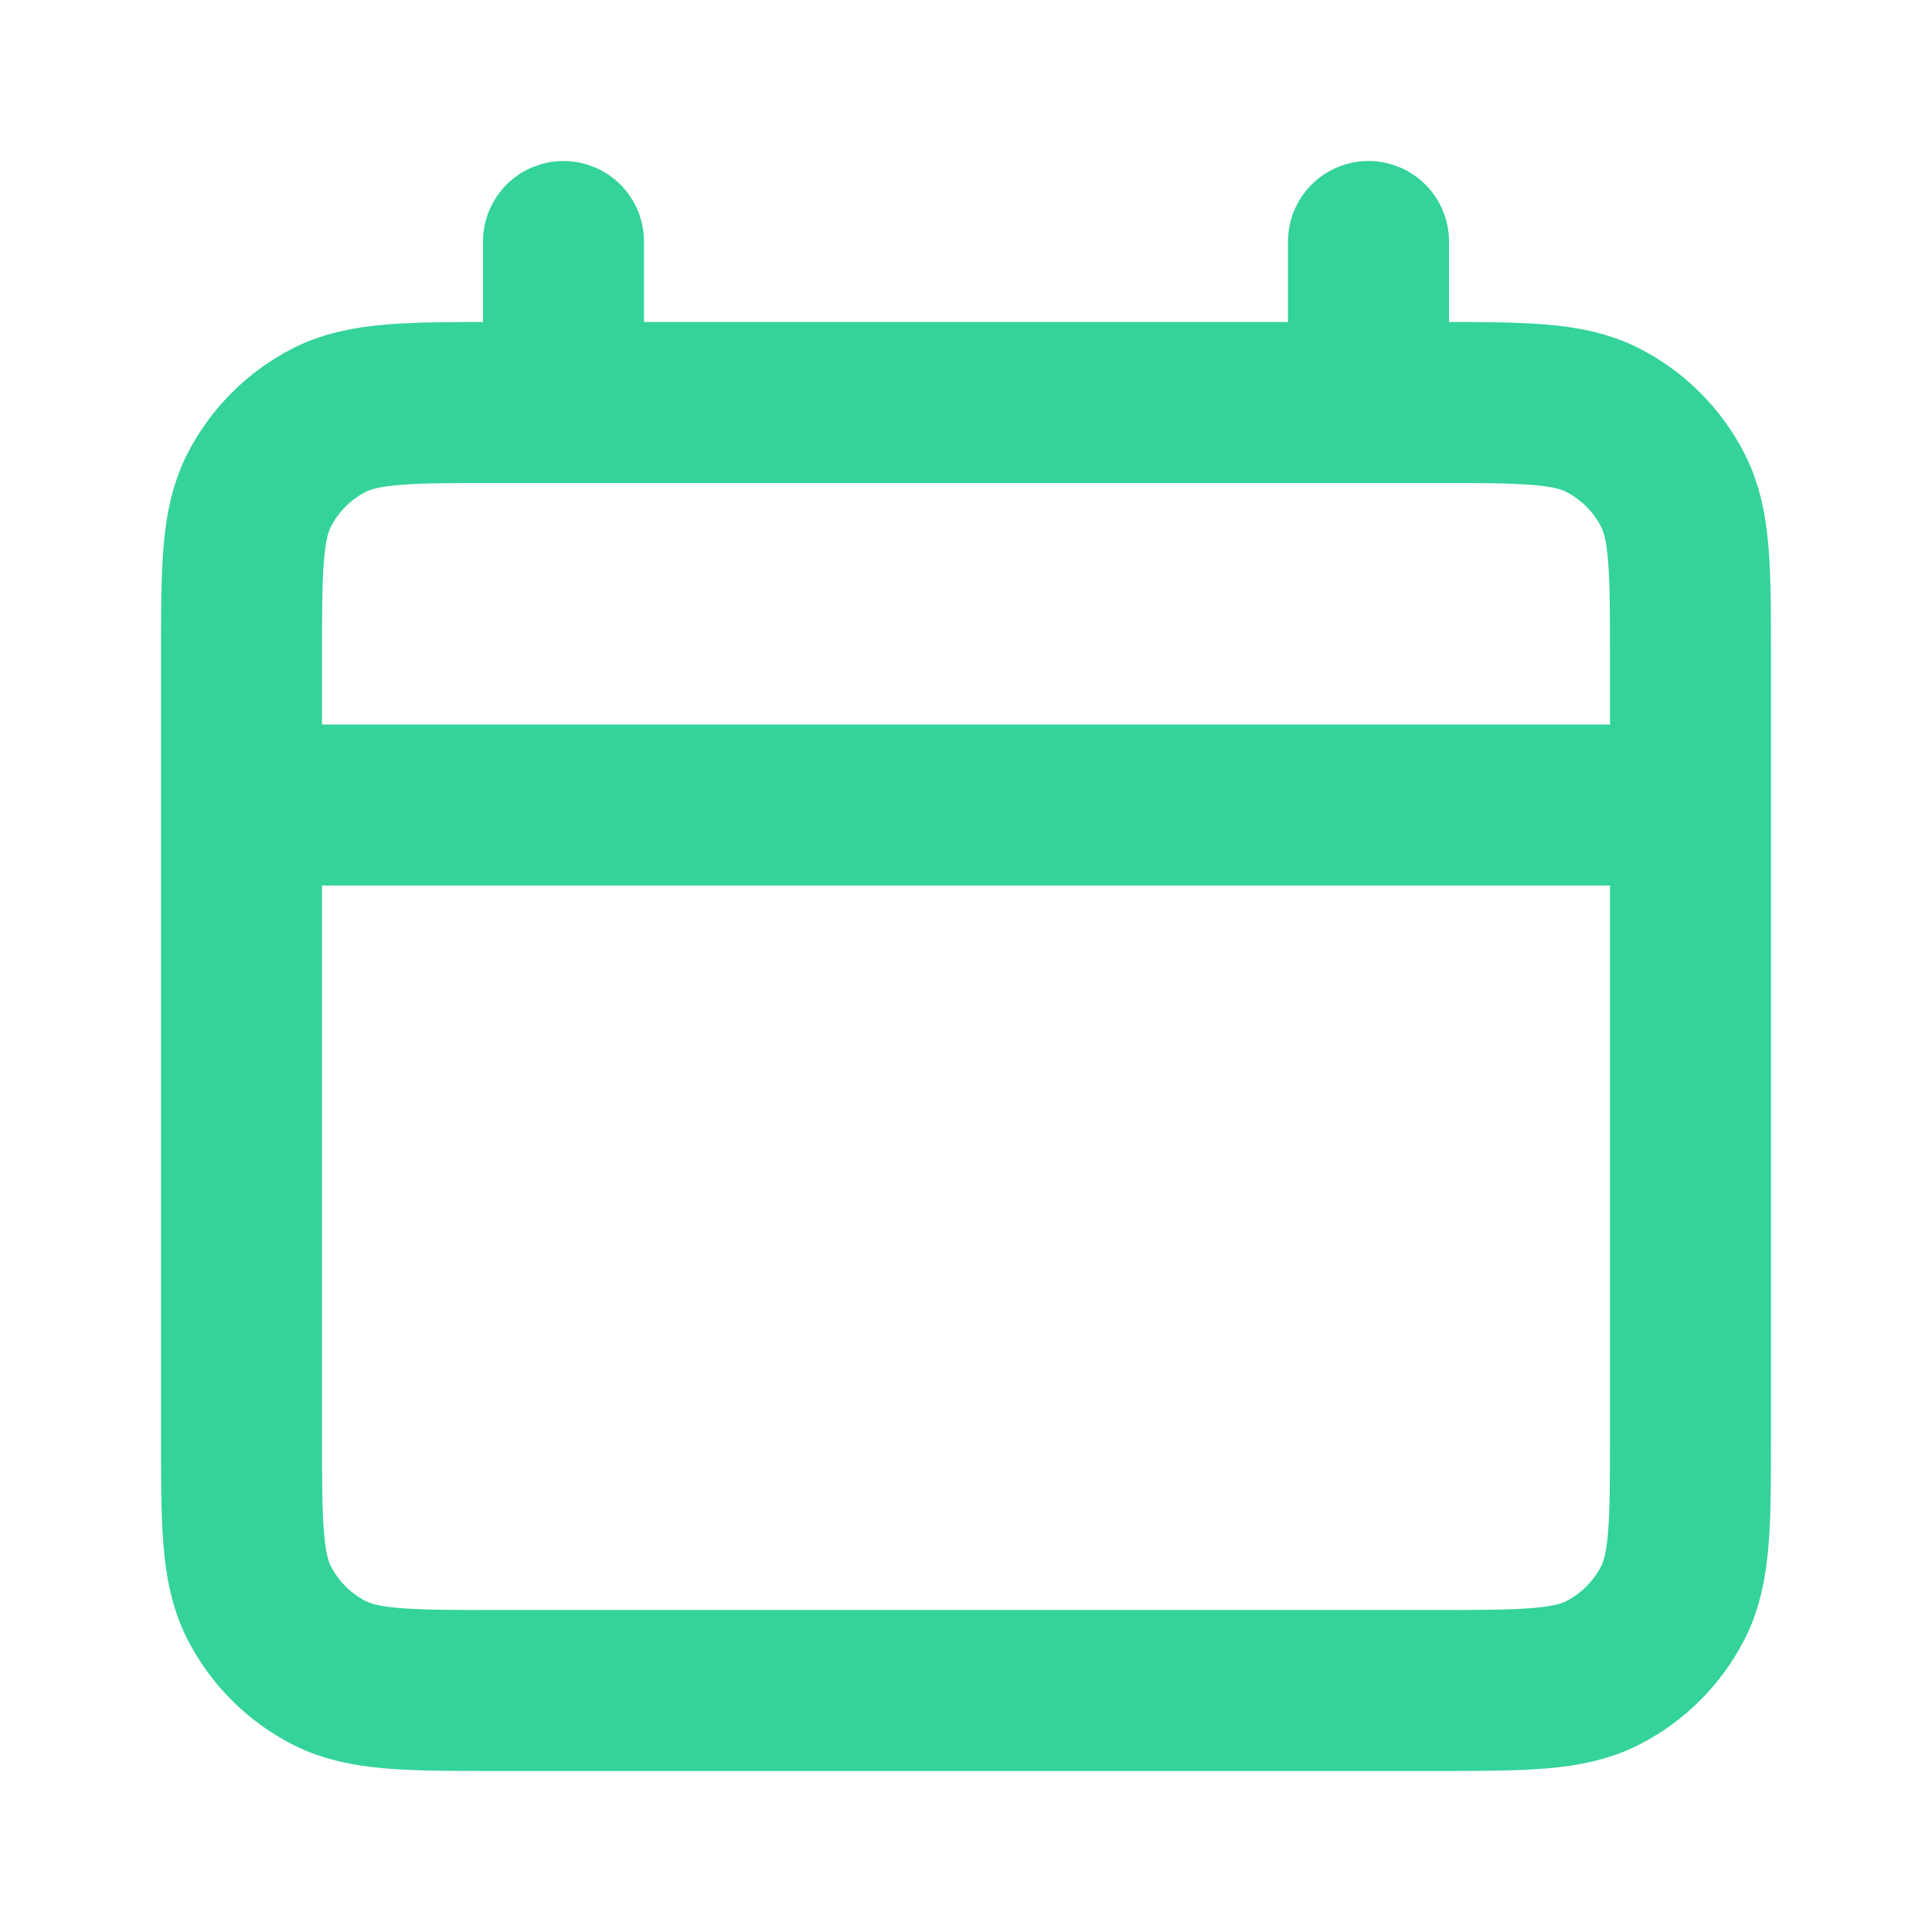
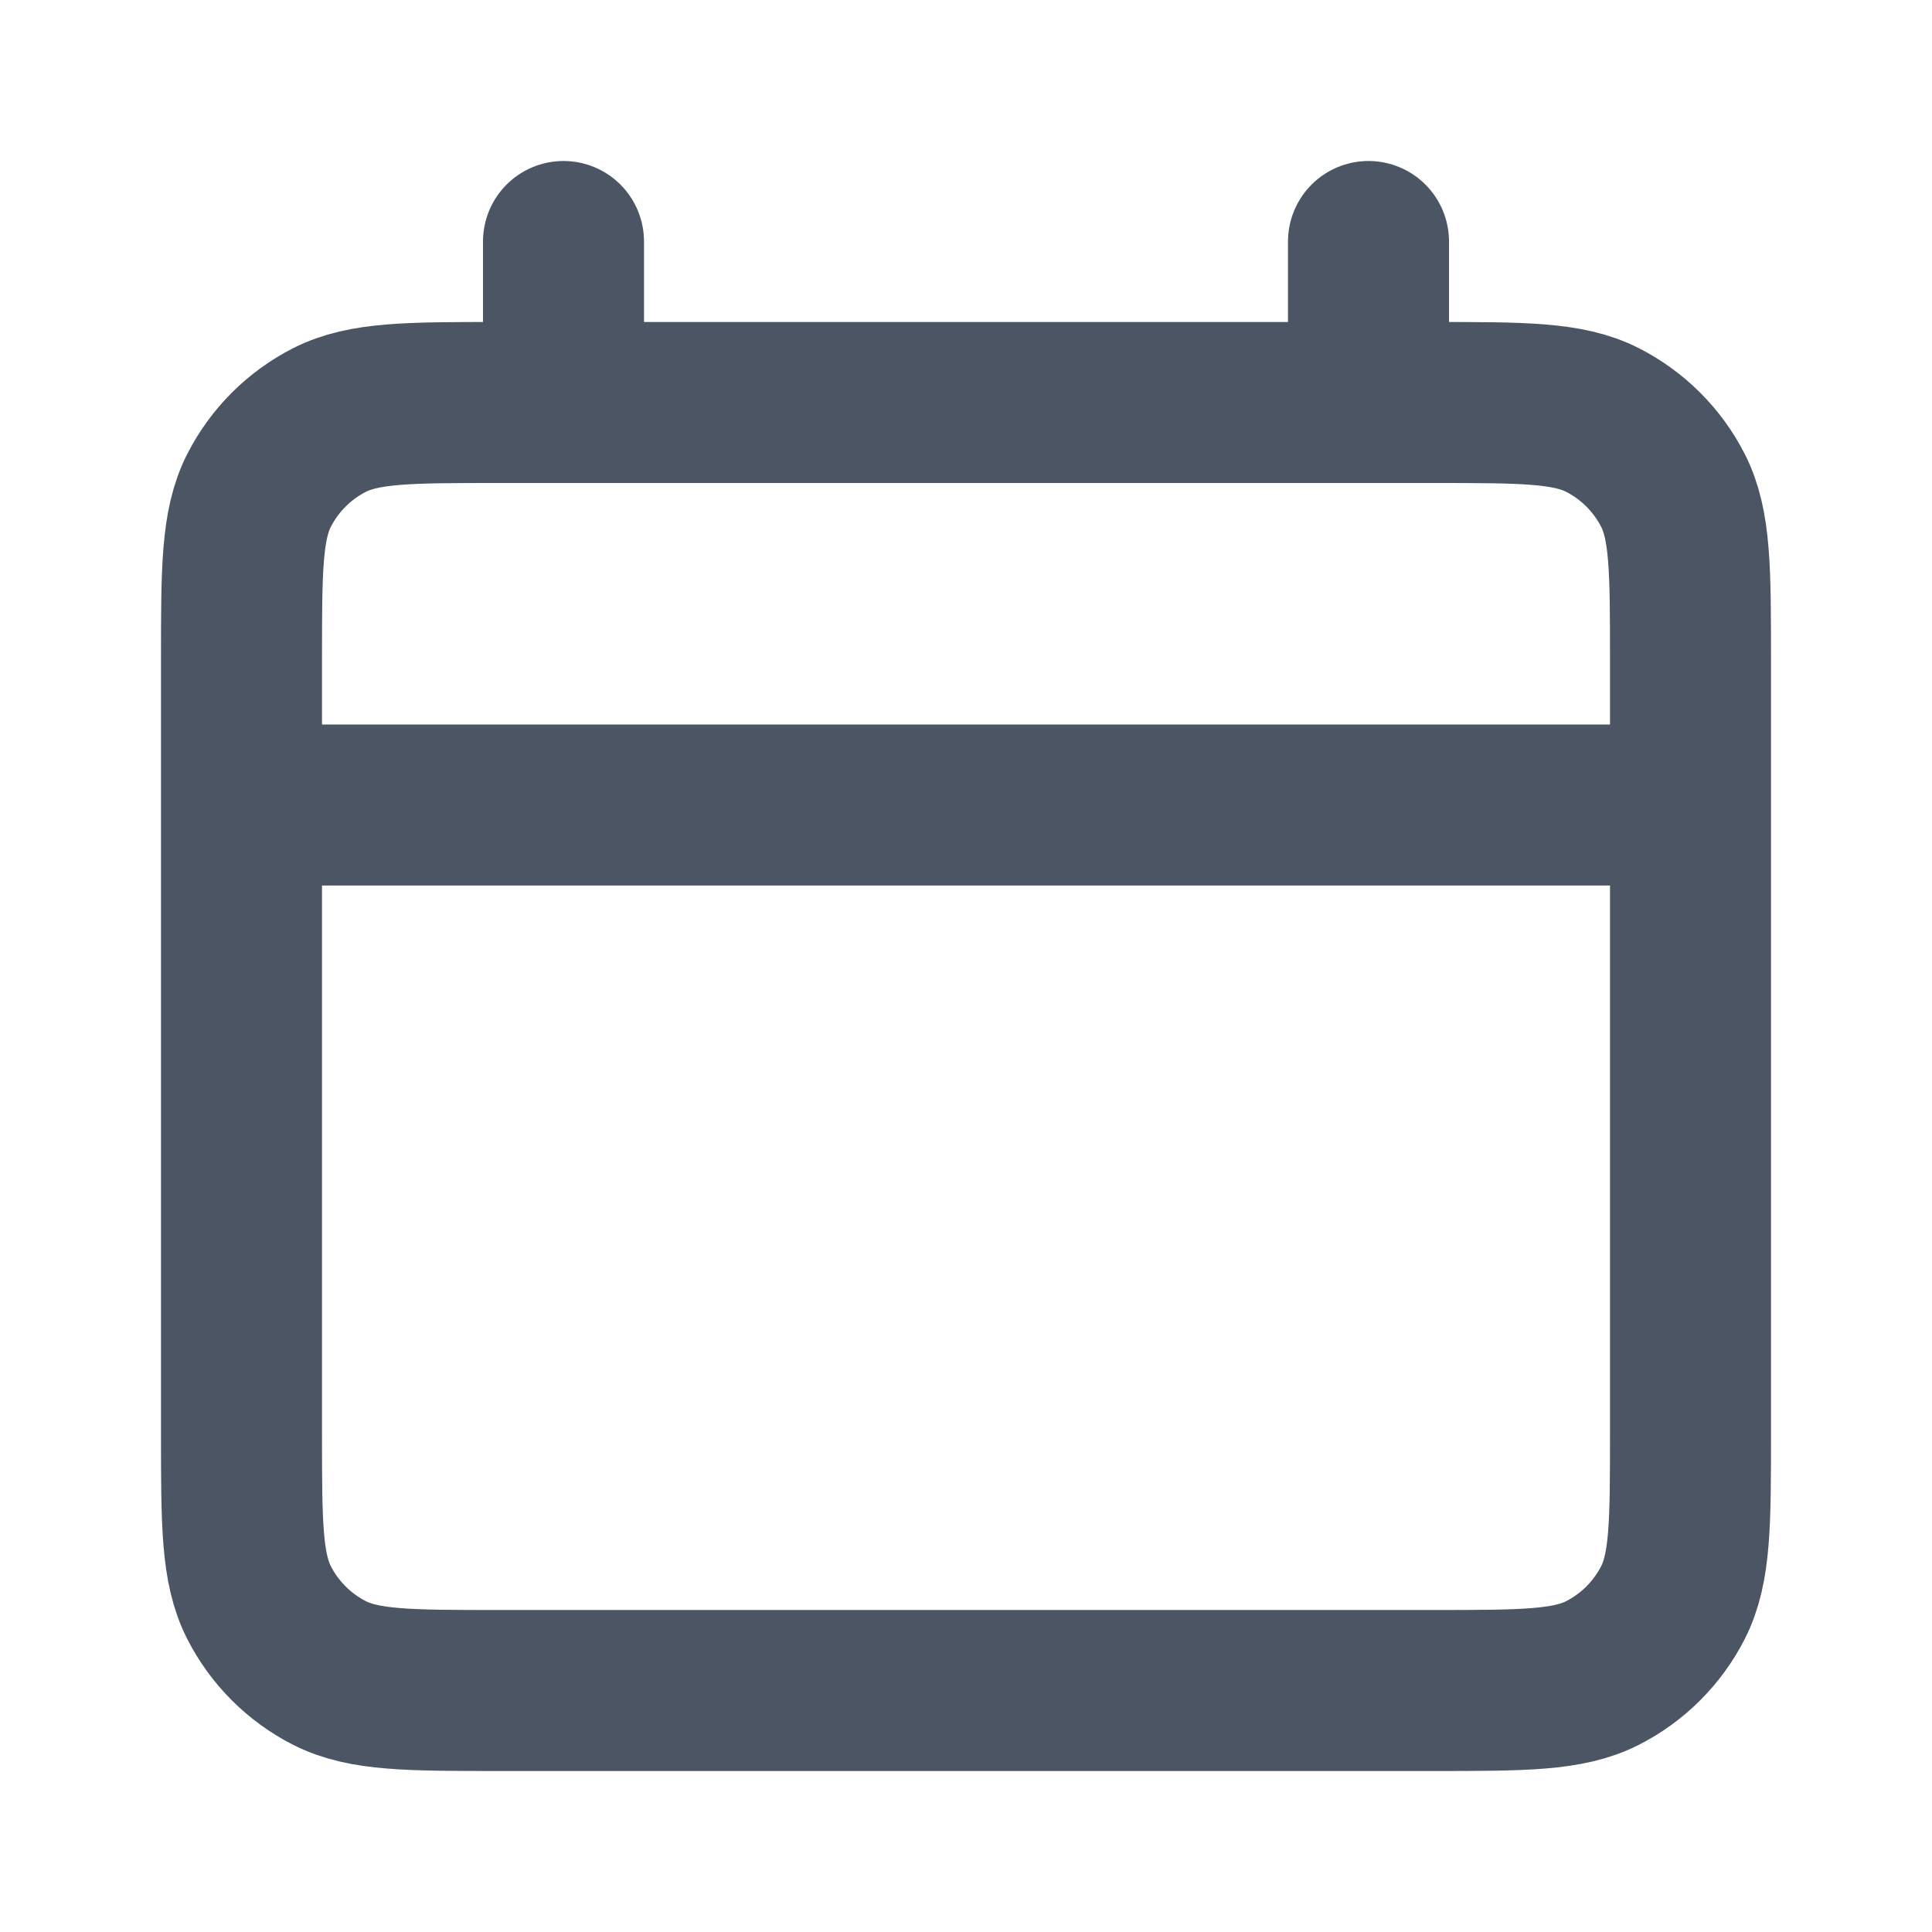
<svg xmlns="http://www.w3.org/2000/svg" width="800px" height="800px" viewBox="0 0 24 24" fill="none">
-   <path d="M3 10H21M7 3V5M17 3V5M6.2 21H17.8C18.92 21 19.48 21 19.908 20.782C20.284 20.59 20.59 20.284 20.782 19.908C21 19.48 21 18.92 21 17.8V8.2C21 7.08 21 6.52 20.782 6.092C20.59 5.716 20.284 5.41 19.908 5.218C19.48 5 18.92 5 17.8 5H6.2C5.08 5 4.52 5 4.092 5.218C3.716 5.41 3.41 5.716 3.218 6.092C3 6.52 3 7.08 3 8.2V17.8C3 18.92 3 19.48 3.218 19.908C3.41 20.284 3.716 20.59 4.092 20.782C4.52 21 5.08 21 6.2 21Z" stroke="#34D399" stroke-width="2" stroke-linecap="round" stroke-linejoin="round" />
+   <path d="M3 10H21M7 3V5M17 3V5M6.2 21H17.8C18.92 21 19.48 21 19.908 20.782C20.284 20.59 20.59 20.284 20.782 19.908C21 19.48 21 18.92 21 17.8V8.2C21 7.08 21 6.52 20.782 6.092C20.59 5.716 20.284 5.41 19.908 5.218C19.48 5 18.92 5 17.8 5H6.2C5.08 5 4.52 5 4.092 5.218C3.716 5.41 3.41 5.716 3.218 6.092C3 6.52 3 7.08 3 8.2V17.8C3 18.92 3 19.48 3.218 19.908C3.41 20.284 3.716 20.59 4.092 20.782C4.52 21 5.08 21 6.2 21Z" stroke="#4B5563" stroke-width="2" stroke-linecap="round" stroke-linejoin="round" />
</svg>
